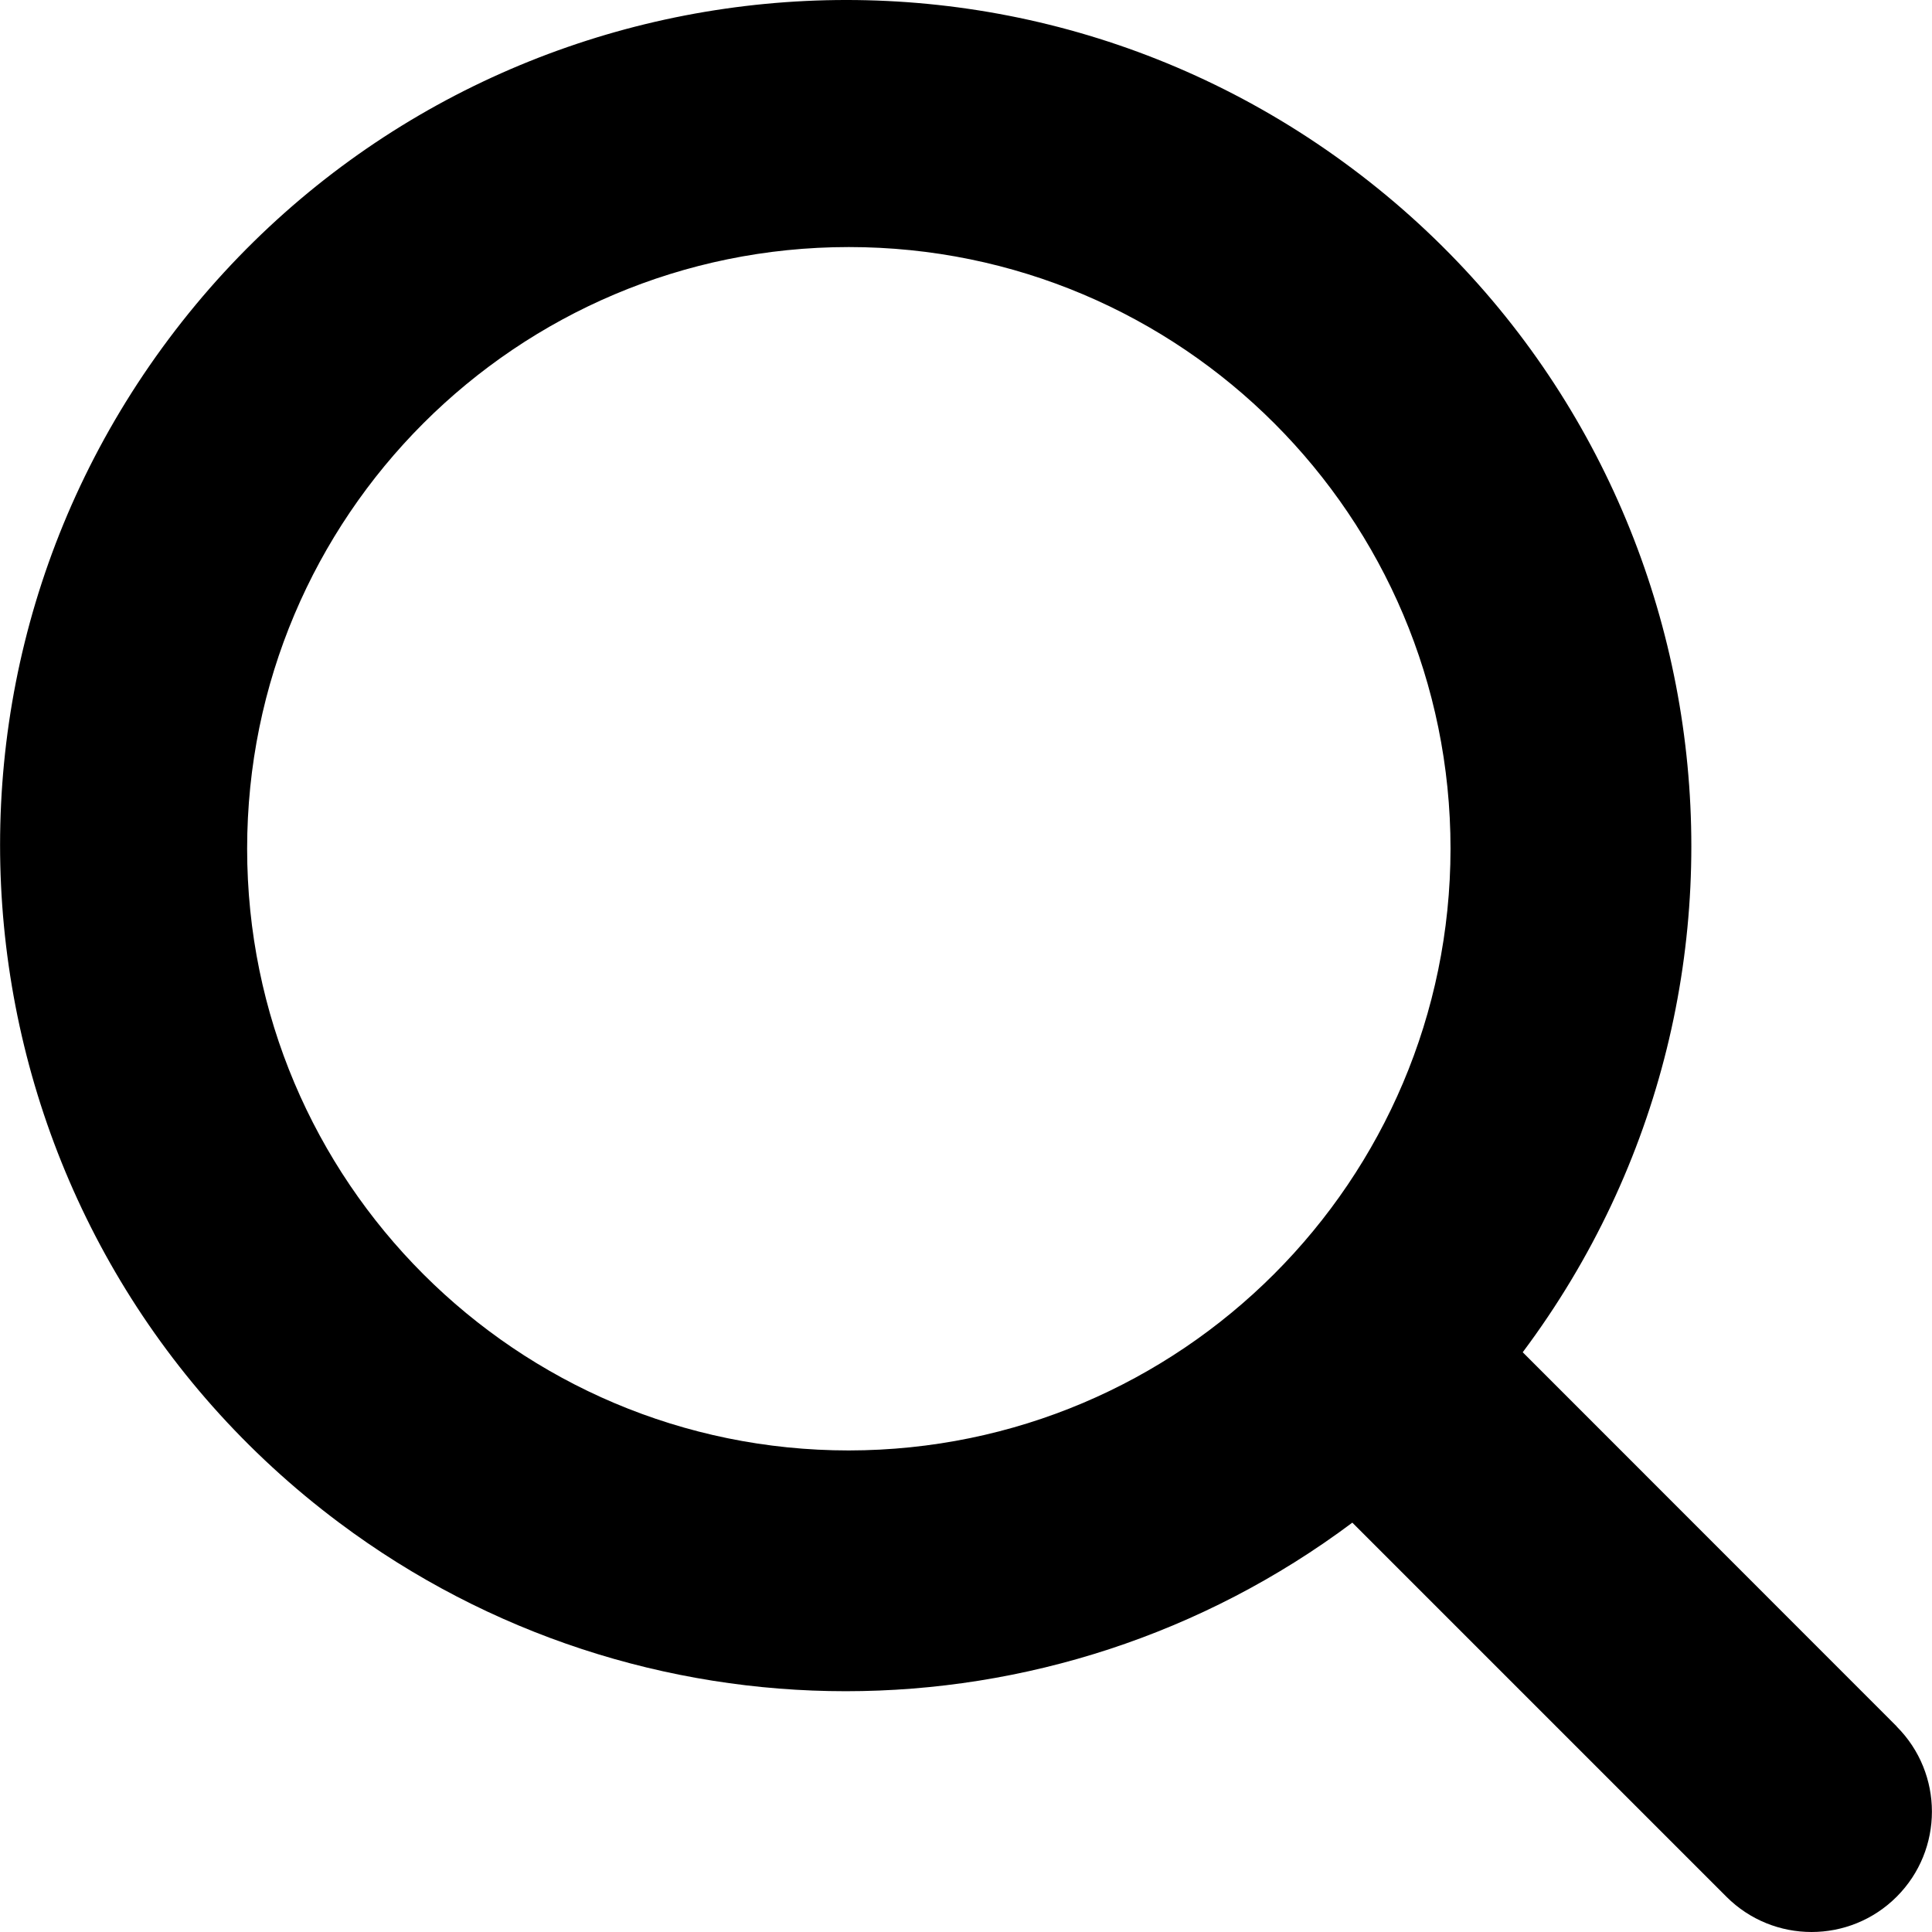
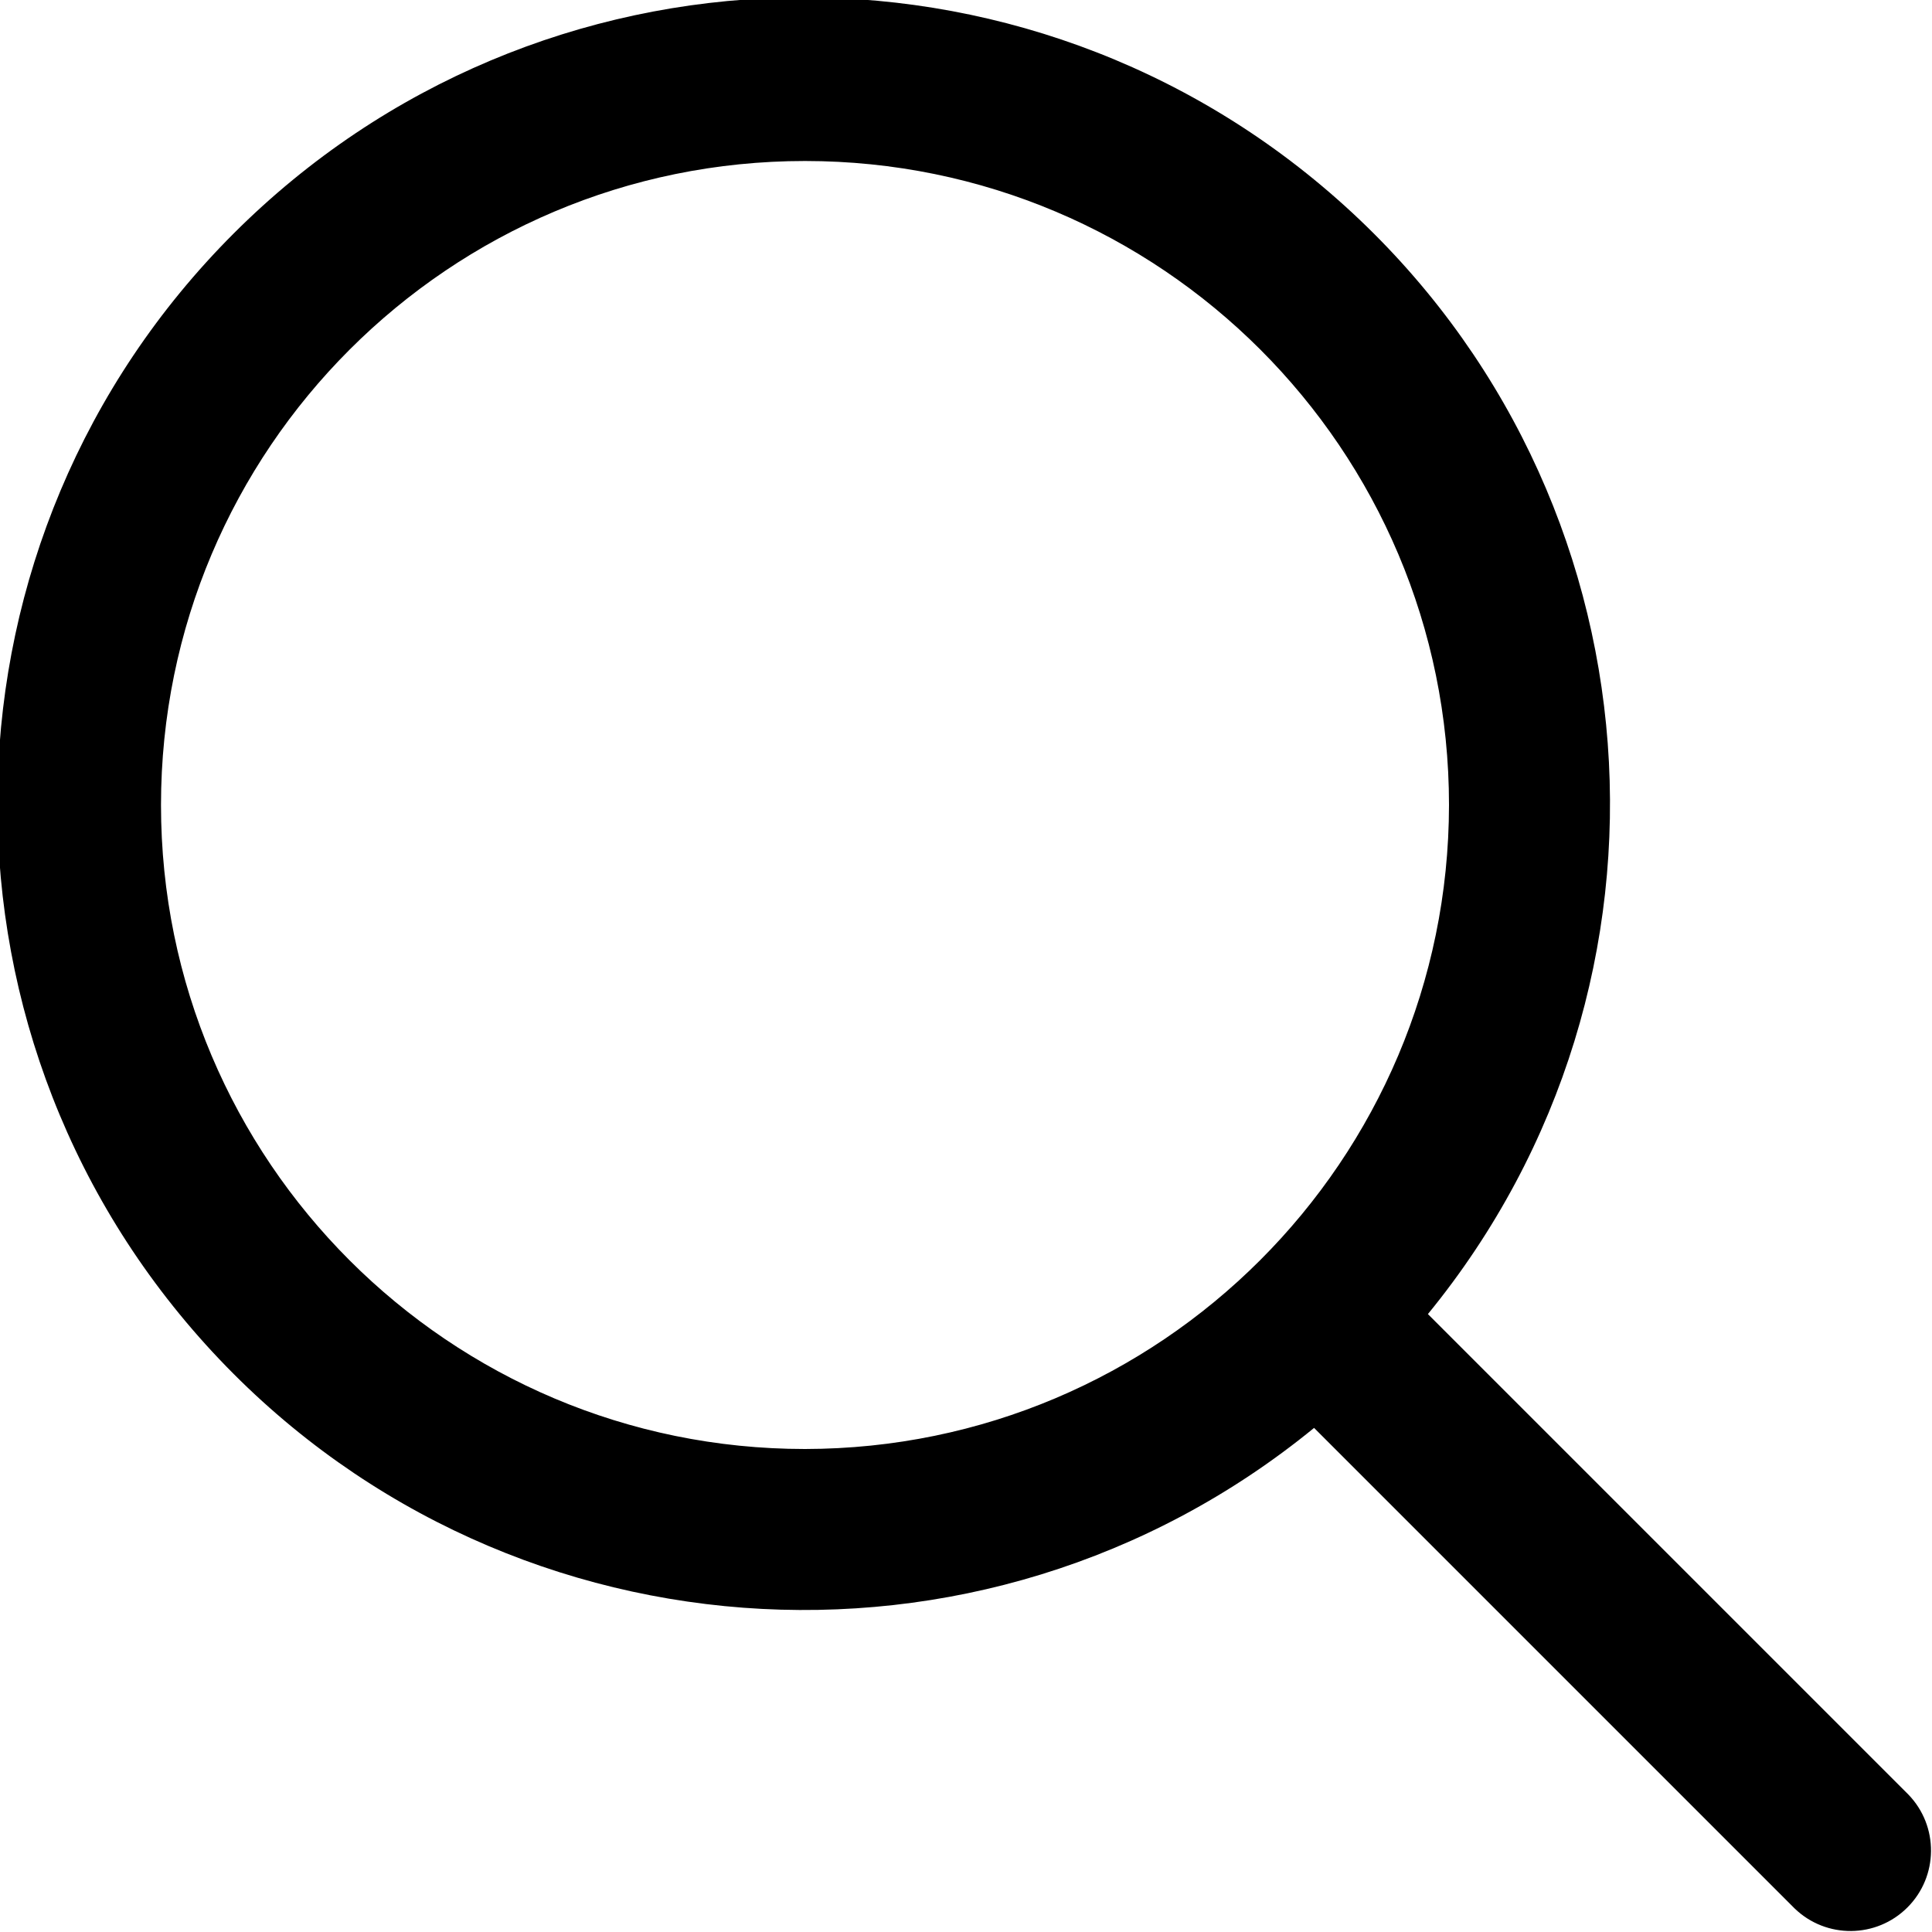
- <svg xmlns="http://www.w3.org/2000/svg" version="1.1" id="Capa_1" x="0px" y="0px" viewBox="0 0 513.749 513.749" style="enable-background:new 0 0 513.749 513.749;" xml:space="preserve" width="512" height="512">
-   <g>
-     <path d="M504.352,459.061l-99.435-99.477c74.402-99.427,54.115-240.344-45.312-314.746S119.261-9.277,44.859,90.15   S-9.256,330.494,90.171,404.896c79.868,59.766,189.565,59.766,269.434,0l99.477,99.477c12.501,12.501,32.769,12.501,45.269,0   c12.501-12.501,12.501-32.769,0-45.269L504.352,459.061z M225.717,385.696c-88.366,0-160-71.634-160-160s71.634-160,160-160   s160,71.634,160,160C385.623,314.022,314.044,385.602,225.717,385.696z" />
-   </g>
+ <svg xmlns="http://www.w3.org/2000/svg" id="Outline" viewBox="0 0 24 24" width="512" height="512">
+   <path d="M23.707,22.293l-5.969-5.969a10.016,10.016,0,1,0-1.414,1.414l5.969,5.969a1,1,0,0,0,1.414-1.414ZM10,18a8,8,0,1,1,8-8A8.009,8.009,0,0,1,10,18Z" />
</svg>
